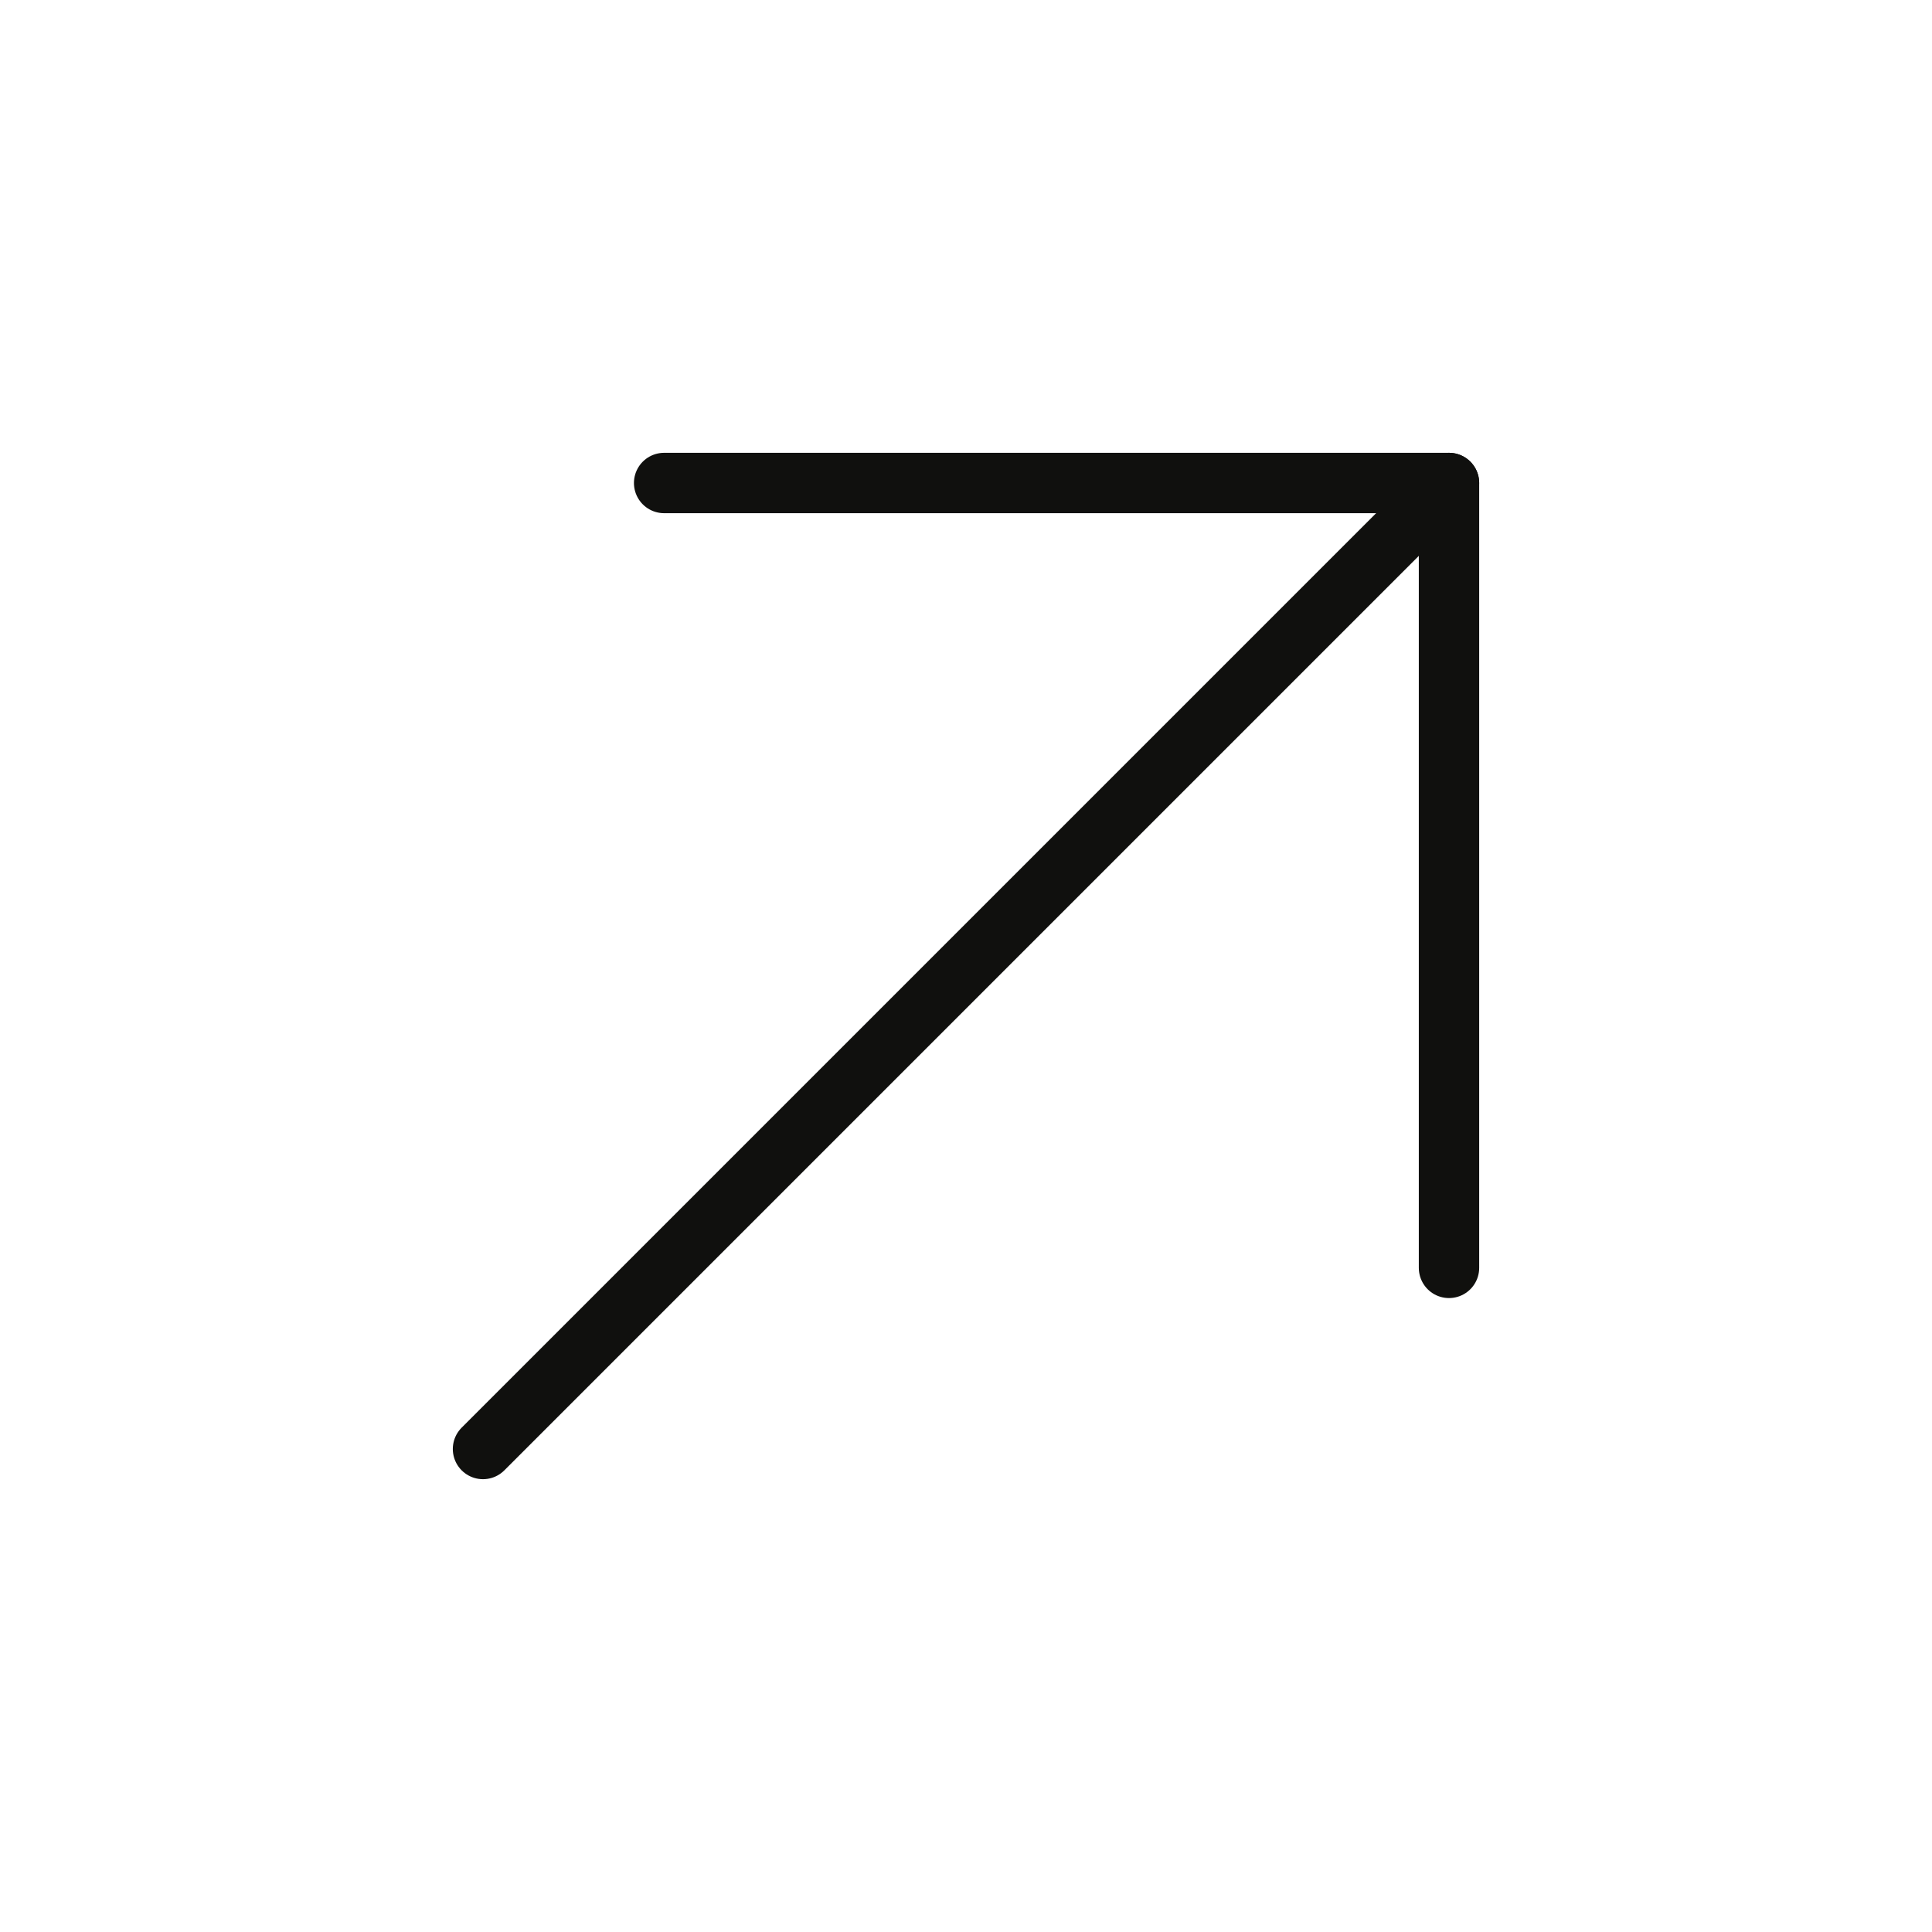
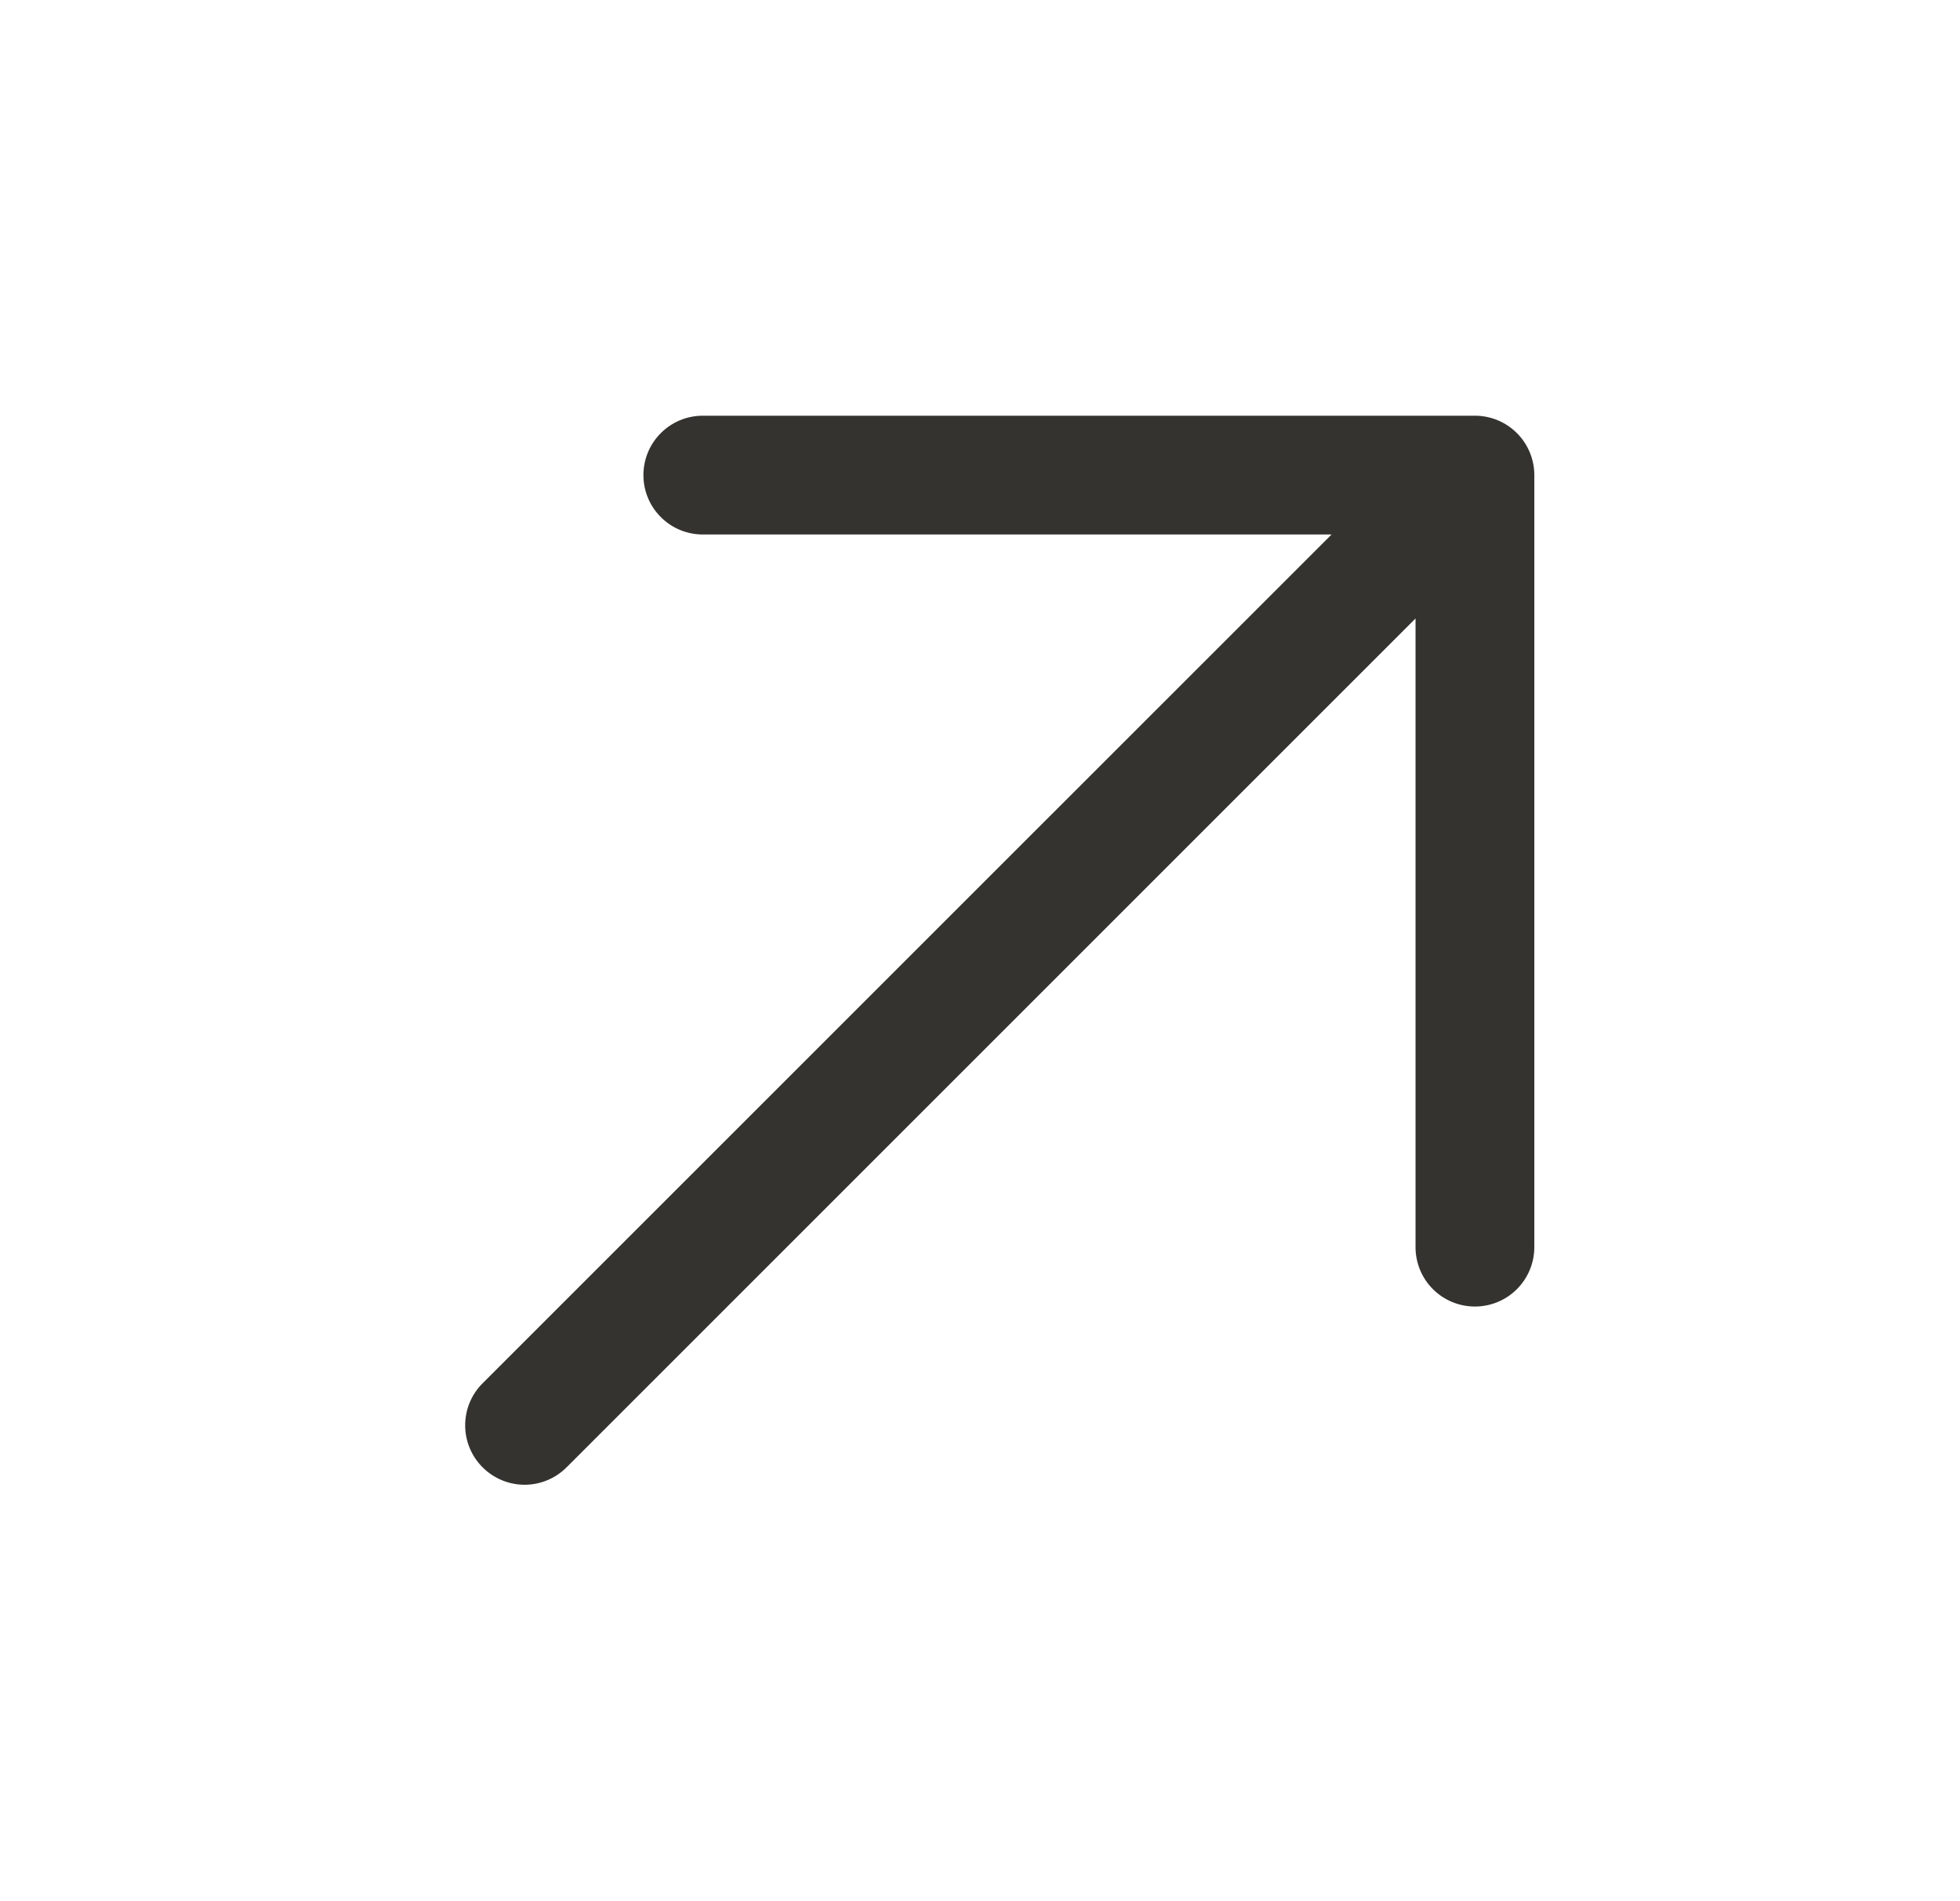
- <svg xmlns="http://www.w3.org/2000/svg" width="32" height="32" viewBox="0 0 32 32" fill="none">
-   <path d="M8 24L24 8" stroke="#10100E" stroke-linecap="round" stroke-linejoin="round" />
-   <path d="M11 8H24V21" stroke="#10100E" stroke-linecap="round" stroke-linejoin="round" />
+ <svg xmlns="http://www.w3.org/2000/svg" width="33" height="32" viewBox="0 0 33 32" fill="none">
+   <path d="M25.833 8V21C25.833 21.265 25.727 21.52 25.54 21.707C25.352 21.895 25.098 22 24.833 22C24.567 22 24.313 21.895 24.125 21.707C23.938 21.52 23.833 21.265 23.833 21V10.414L9.54 24.707C9.352 24.895 9.098 25.001 8.833 25.001C8.567 25.001 8.313 24.895 8.125 24.707C7.937 24.52 7.832 24.265 7.832 24C7.832 23.735 7.937 23.48 8.125 23.293L22.419 9H11.833C11.567 9 11.313 8.895 11.126 8.707C10.938 8.52 10.833 8.265 10.833 8C10.833 7.735 10.938 7.48 11.126 7.293C11.313 7.105 11.567 7 11.833 7H24.833C25.098 7 25.352 7.105 25.54 7.293C25.727 7.48 25.833 7.735 25.833 8Z" fill="#343330" />
</svg>
